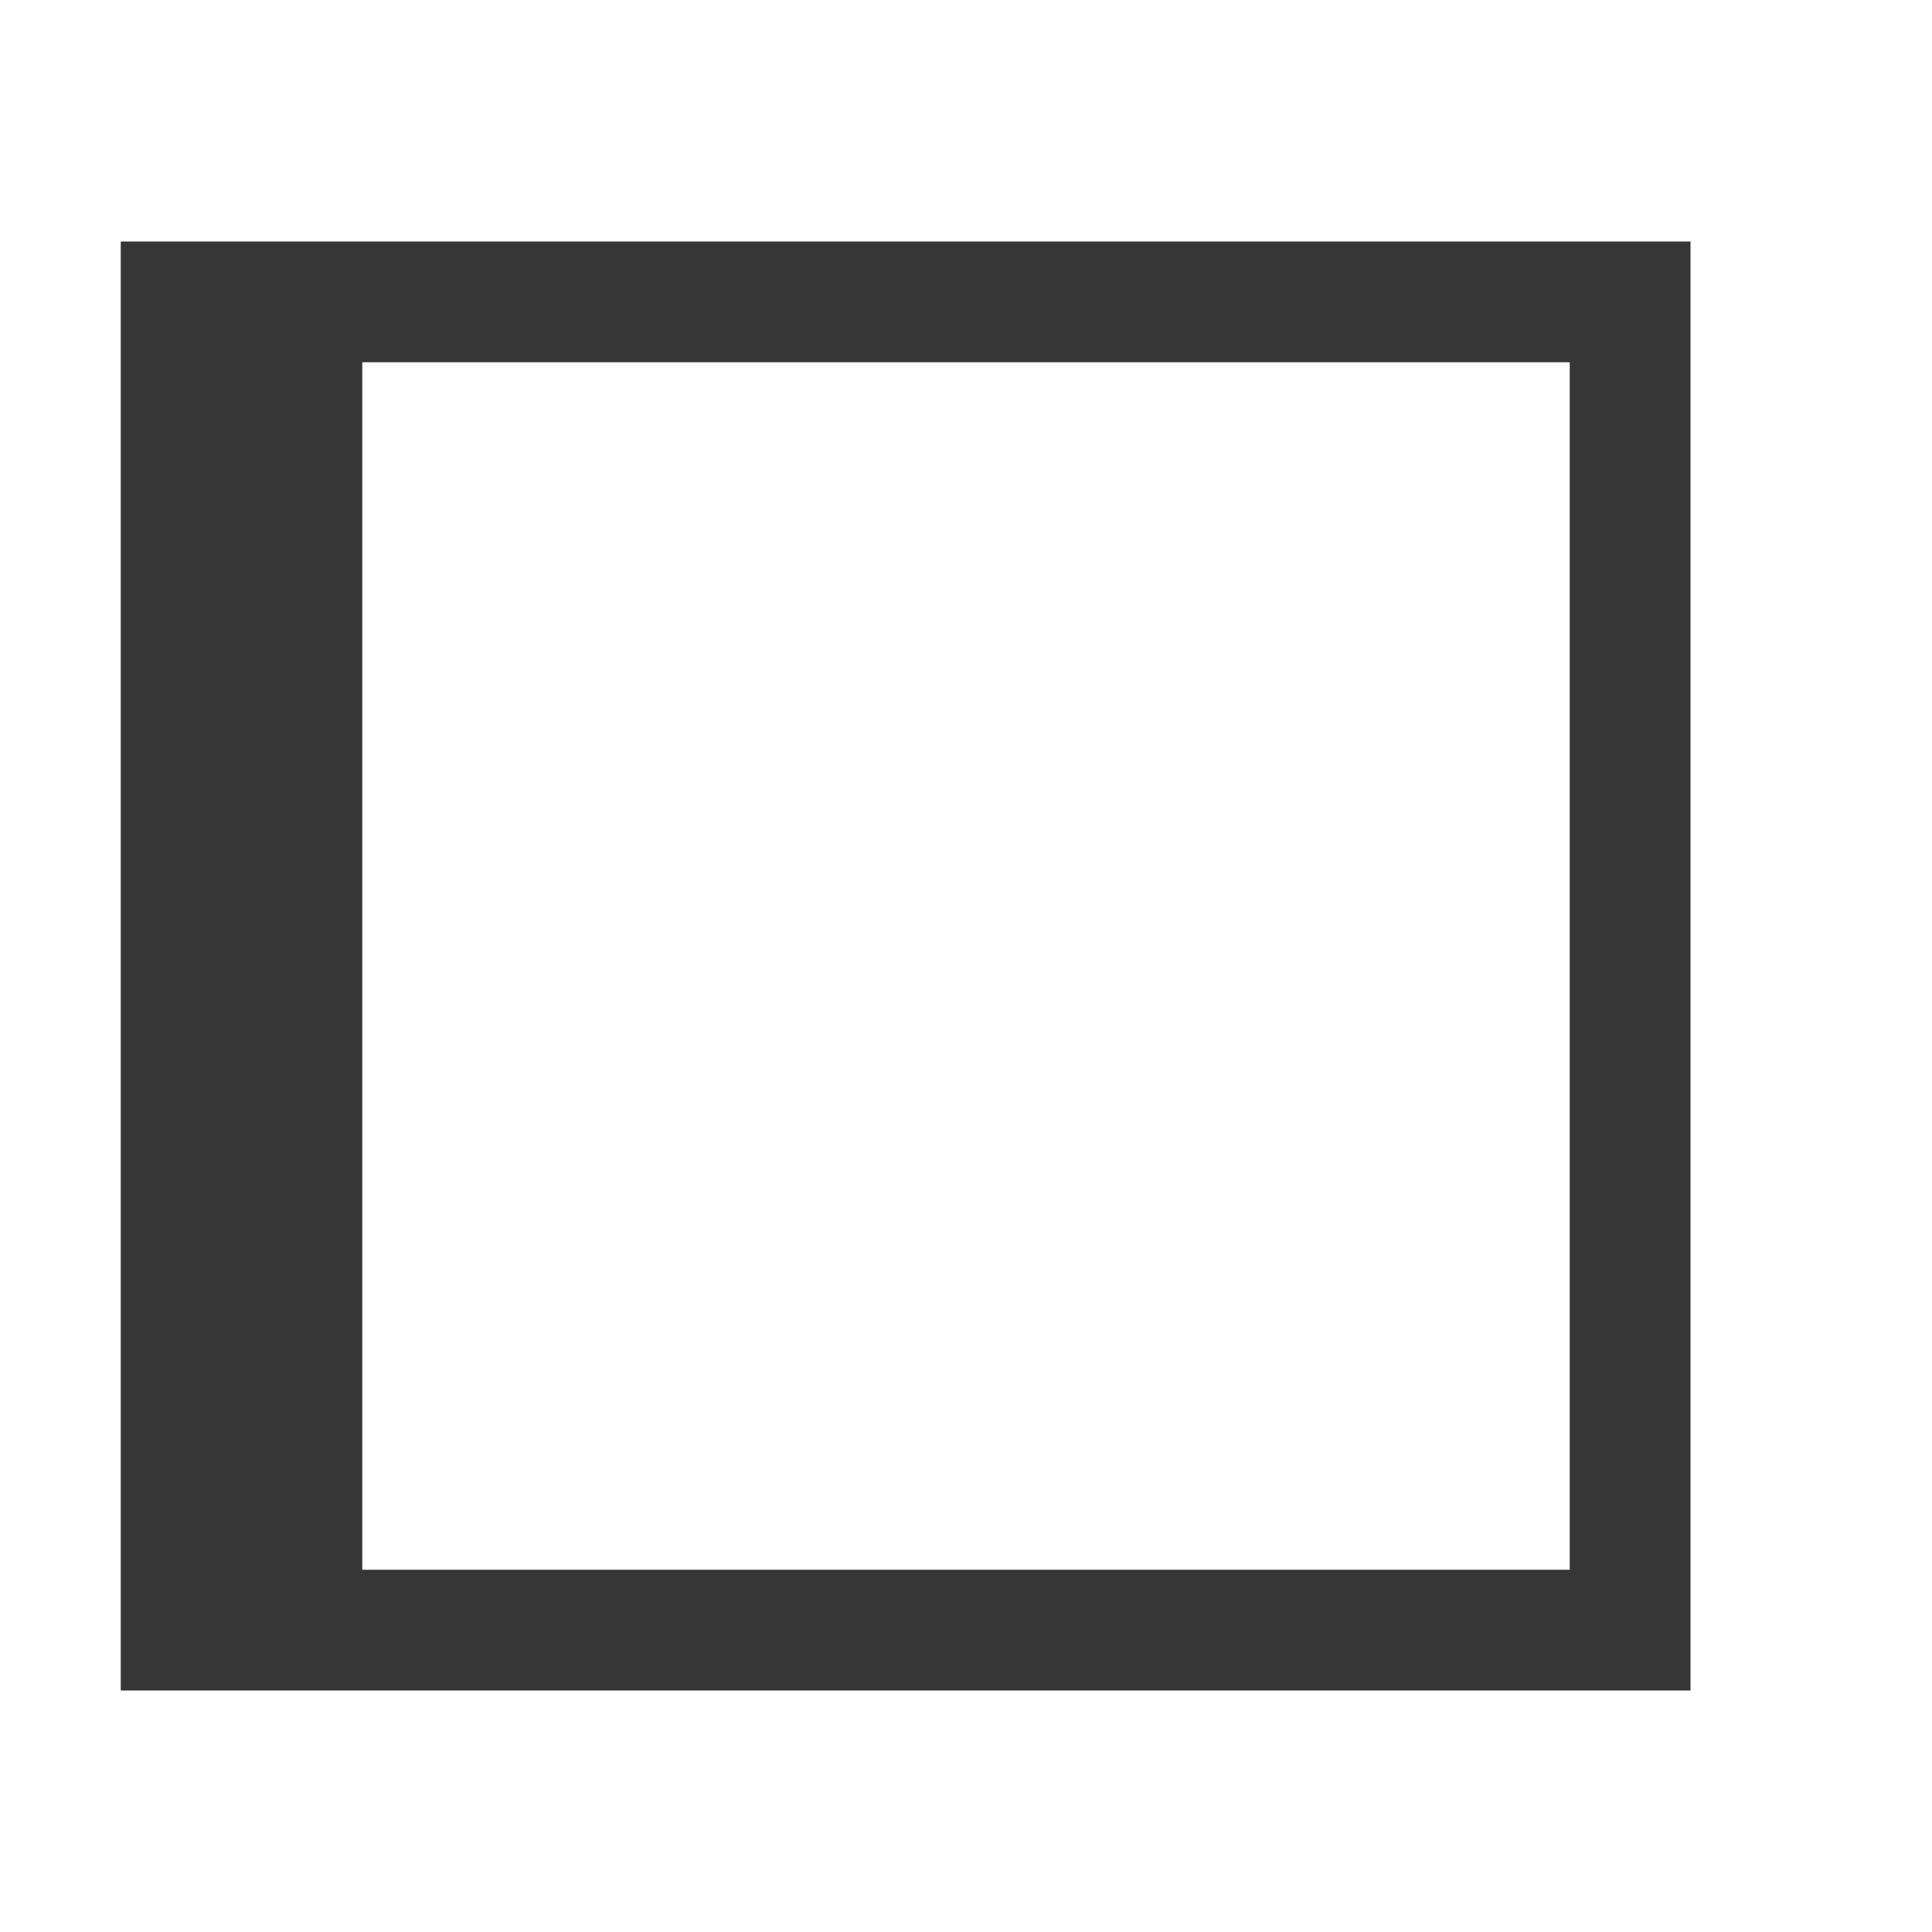
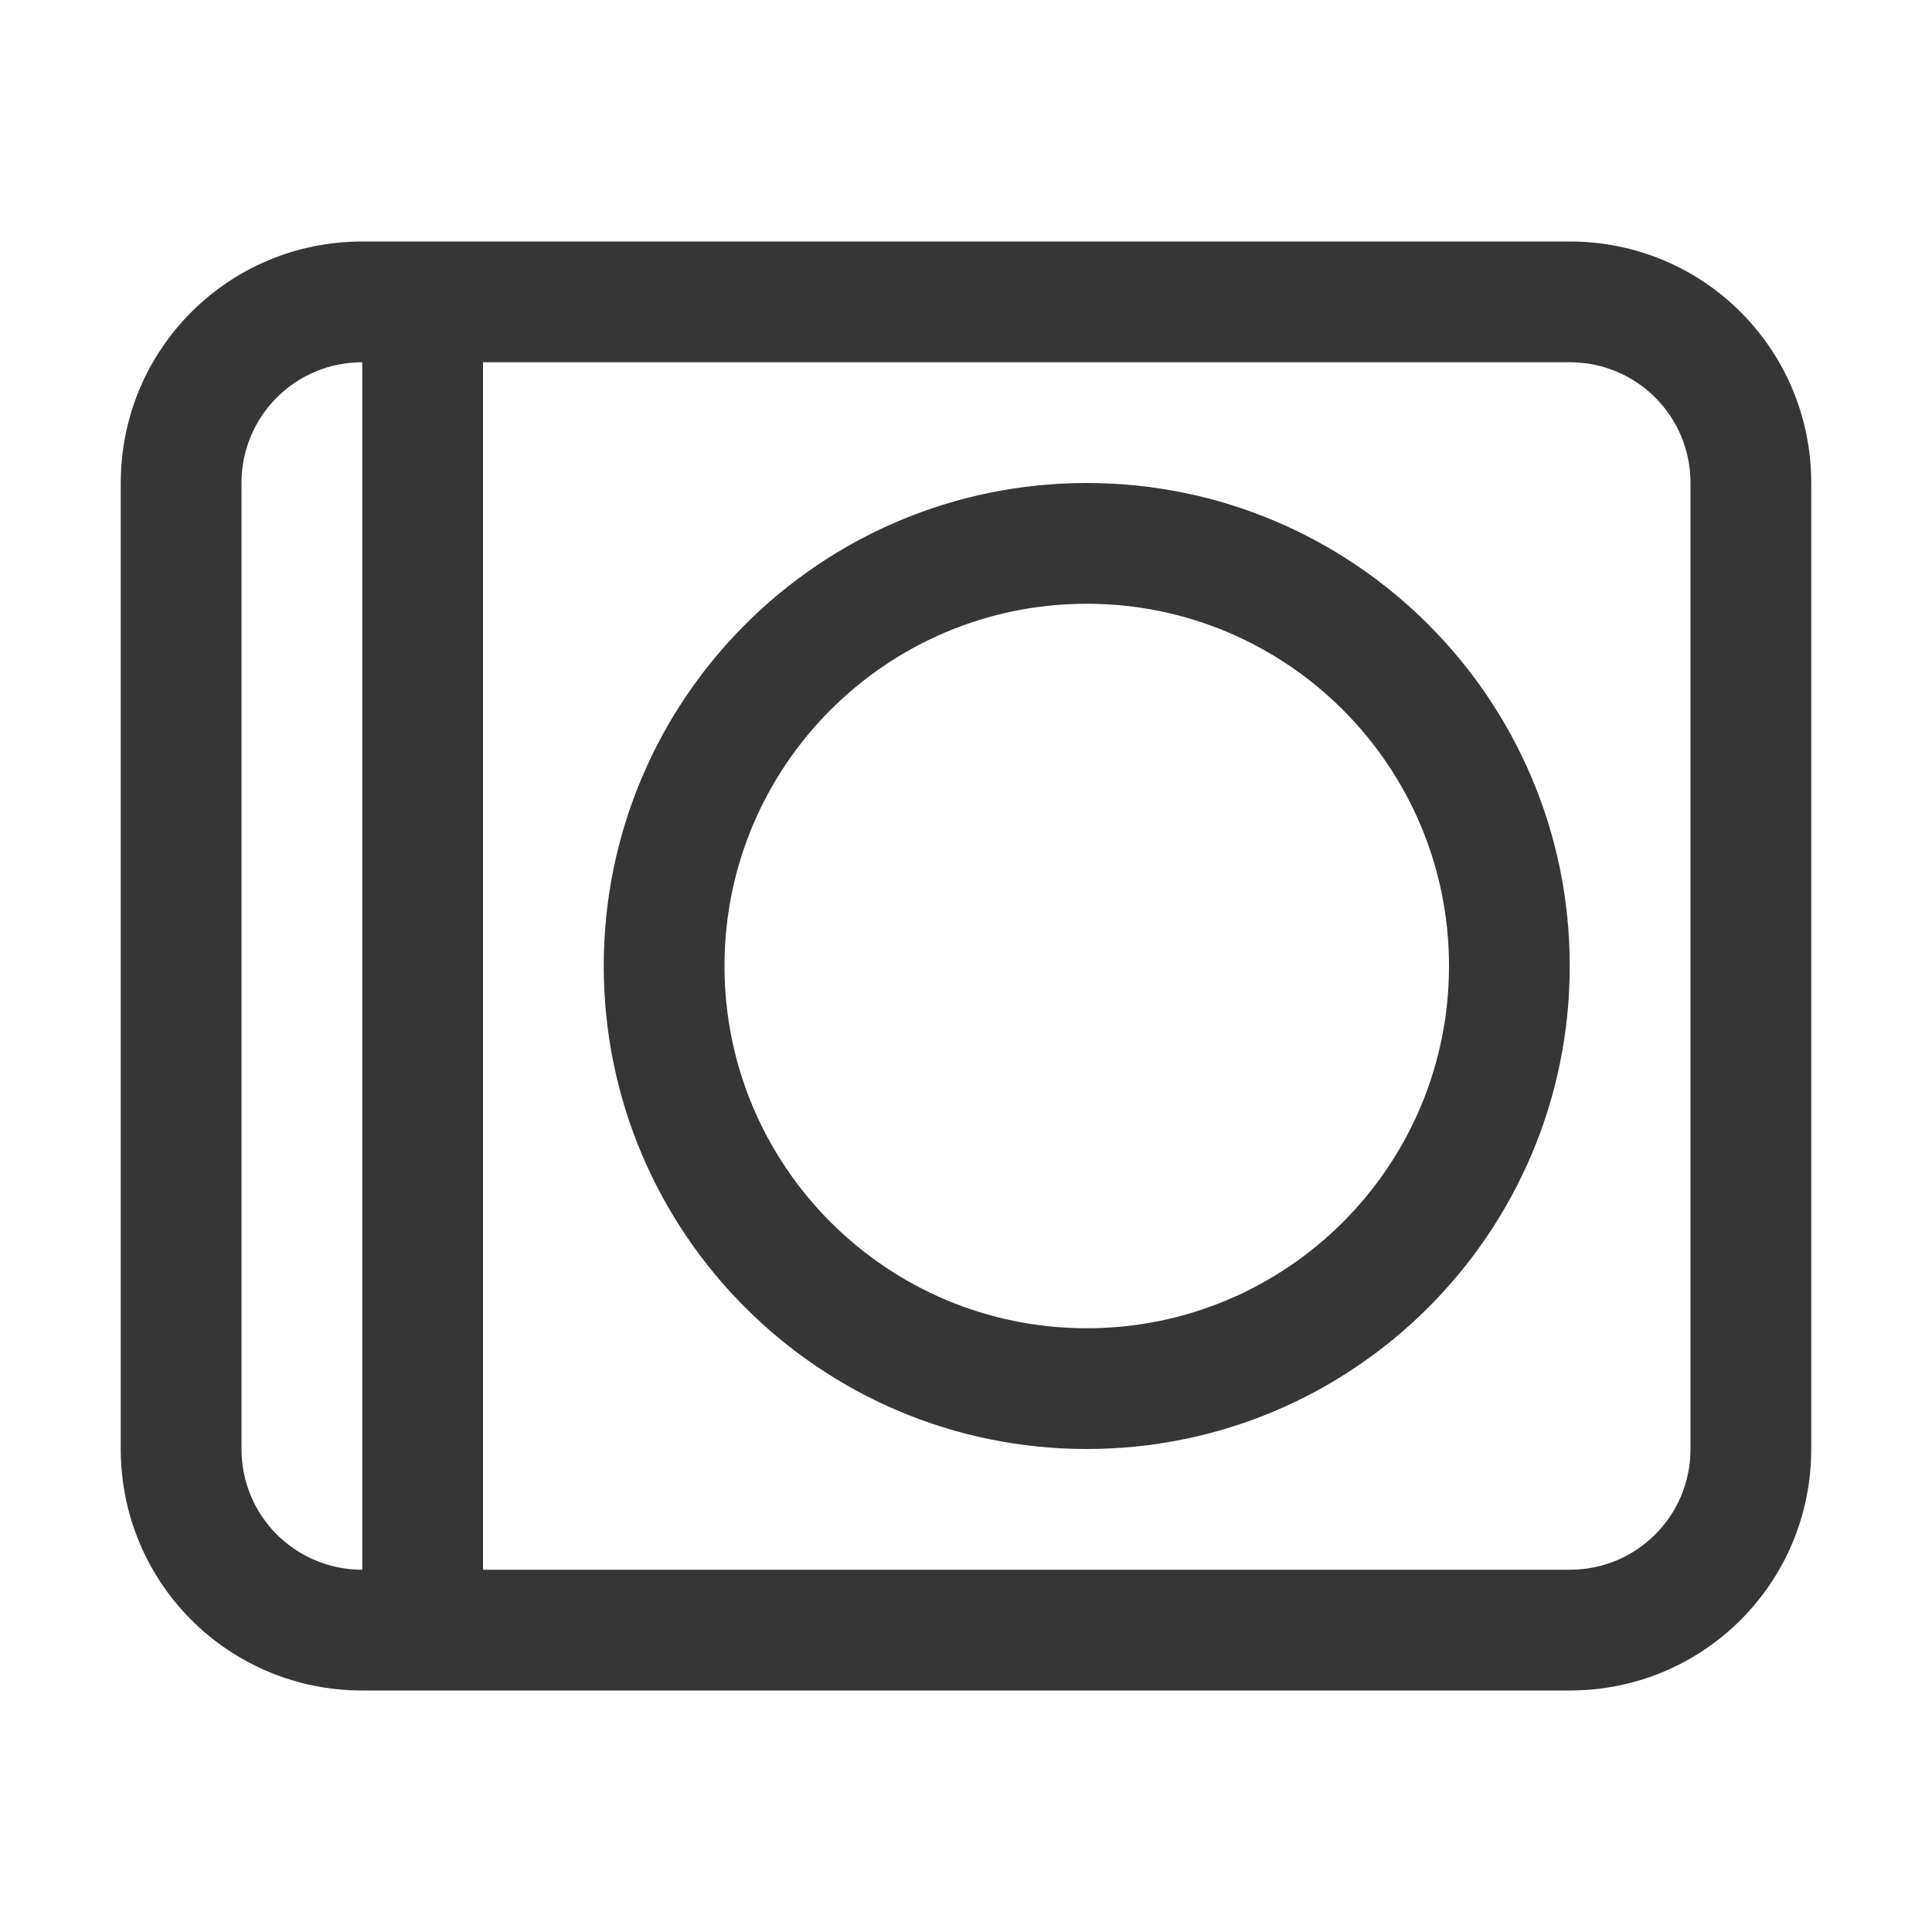
- <svg xmlns="http://www.w3.org/2000/svg" viewBox="0 0 16 16">
-   <defs id="defs3051">
-     <style type="text/css" id="current-color-scheme">
-       .ColorScheme-Text {
+ <svg xmlns="http://www.w3.org/2000/svg" version="1.1" viewBox="0 0 16 16">
+   <defs>
+     <style id="current-color-scheme" type="text/css">.ColorScheme-Text {
        color:#363636;
-       }
-       </style>
+       }</style>
  </defs>
-   <path style="fill:currentColor;fill-opacity:1;stroke:none" d="m1 2v12h13v-12zm2 1h10v10h-10z" class="ColorScheme-Text" />
+   <path class="ColorScheme-Text" d="m3 2c-1.108 0-2 0.892-2 2v8c0 1.108 0.892 2 2 2h10c1.108 0 2-0.892 2-2v-8c0-1.108-0.892-2-2-2h-10zm0 1v10c-0.554 0-1-0.446-1-1v-8c0-0.554 0.446-1 1-1zm1 0h9c0.554 0 1 0.446 1 1v8c0 0.554-0.446 1-1 1h-9v-10zm5 1a4 4 0 0 0-4 4 4 4 0 0 0 4 4 4 4 0 0 0 4-4 4 4 0 0 0-4-4zm0 1a3 3 0 0 1 3 3 3 3 0 0 1-3 3 3 3 0 0 1-3-3 3 3 0 0 1 3-3z" fill="currentColor" />
</svg>
